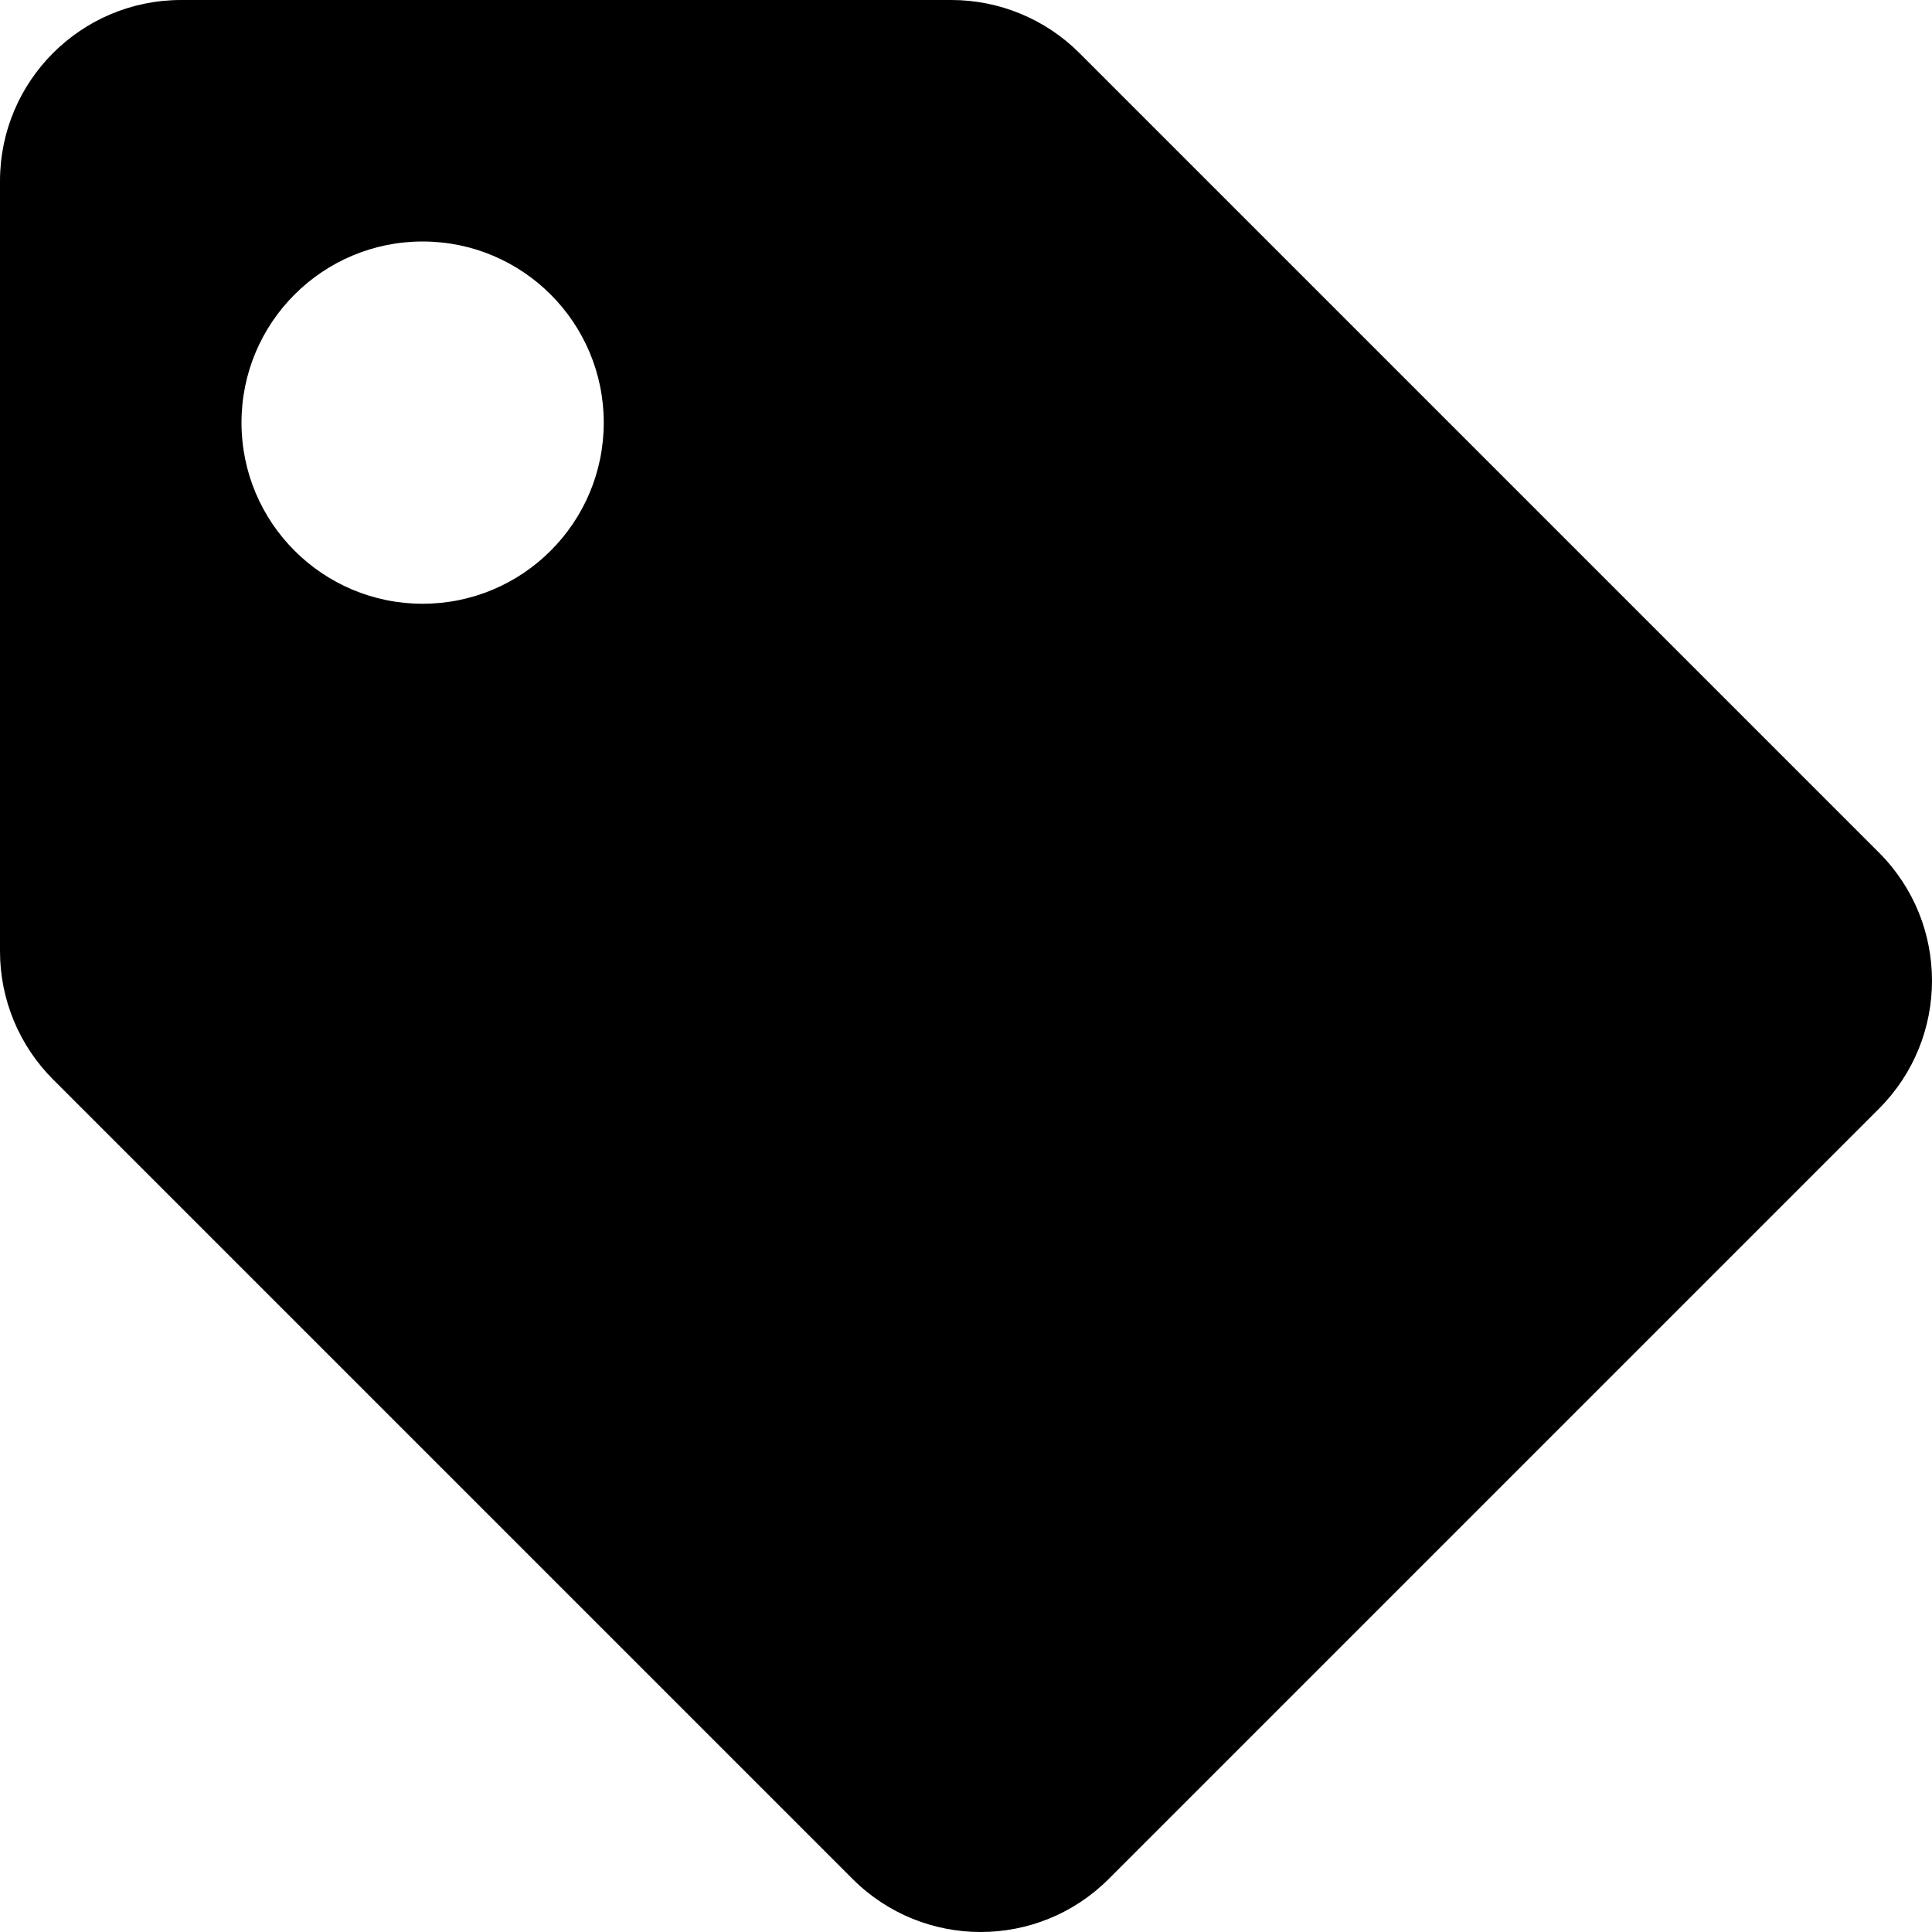
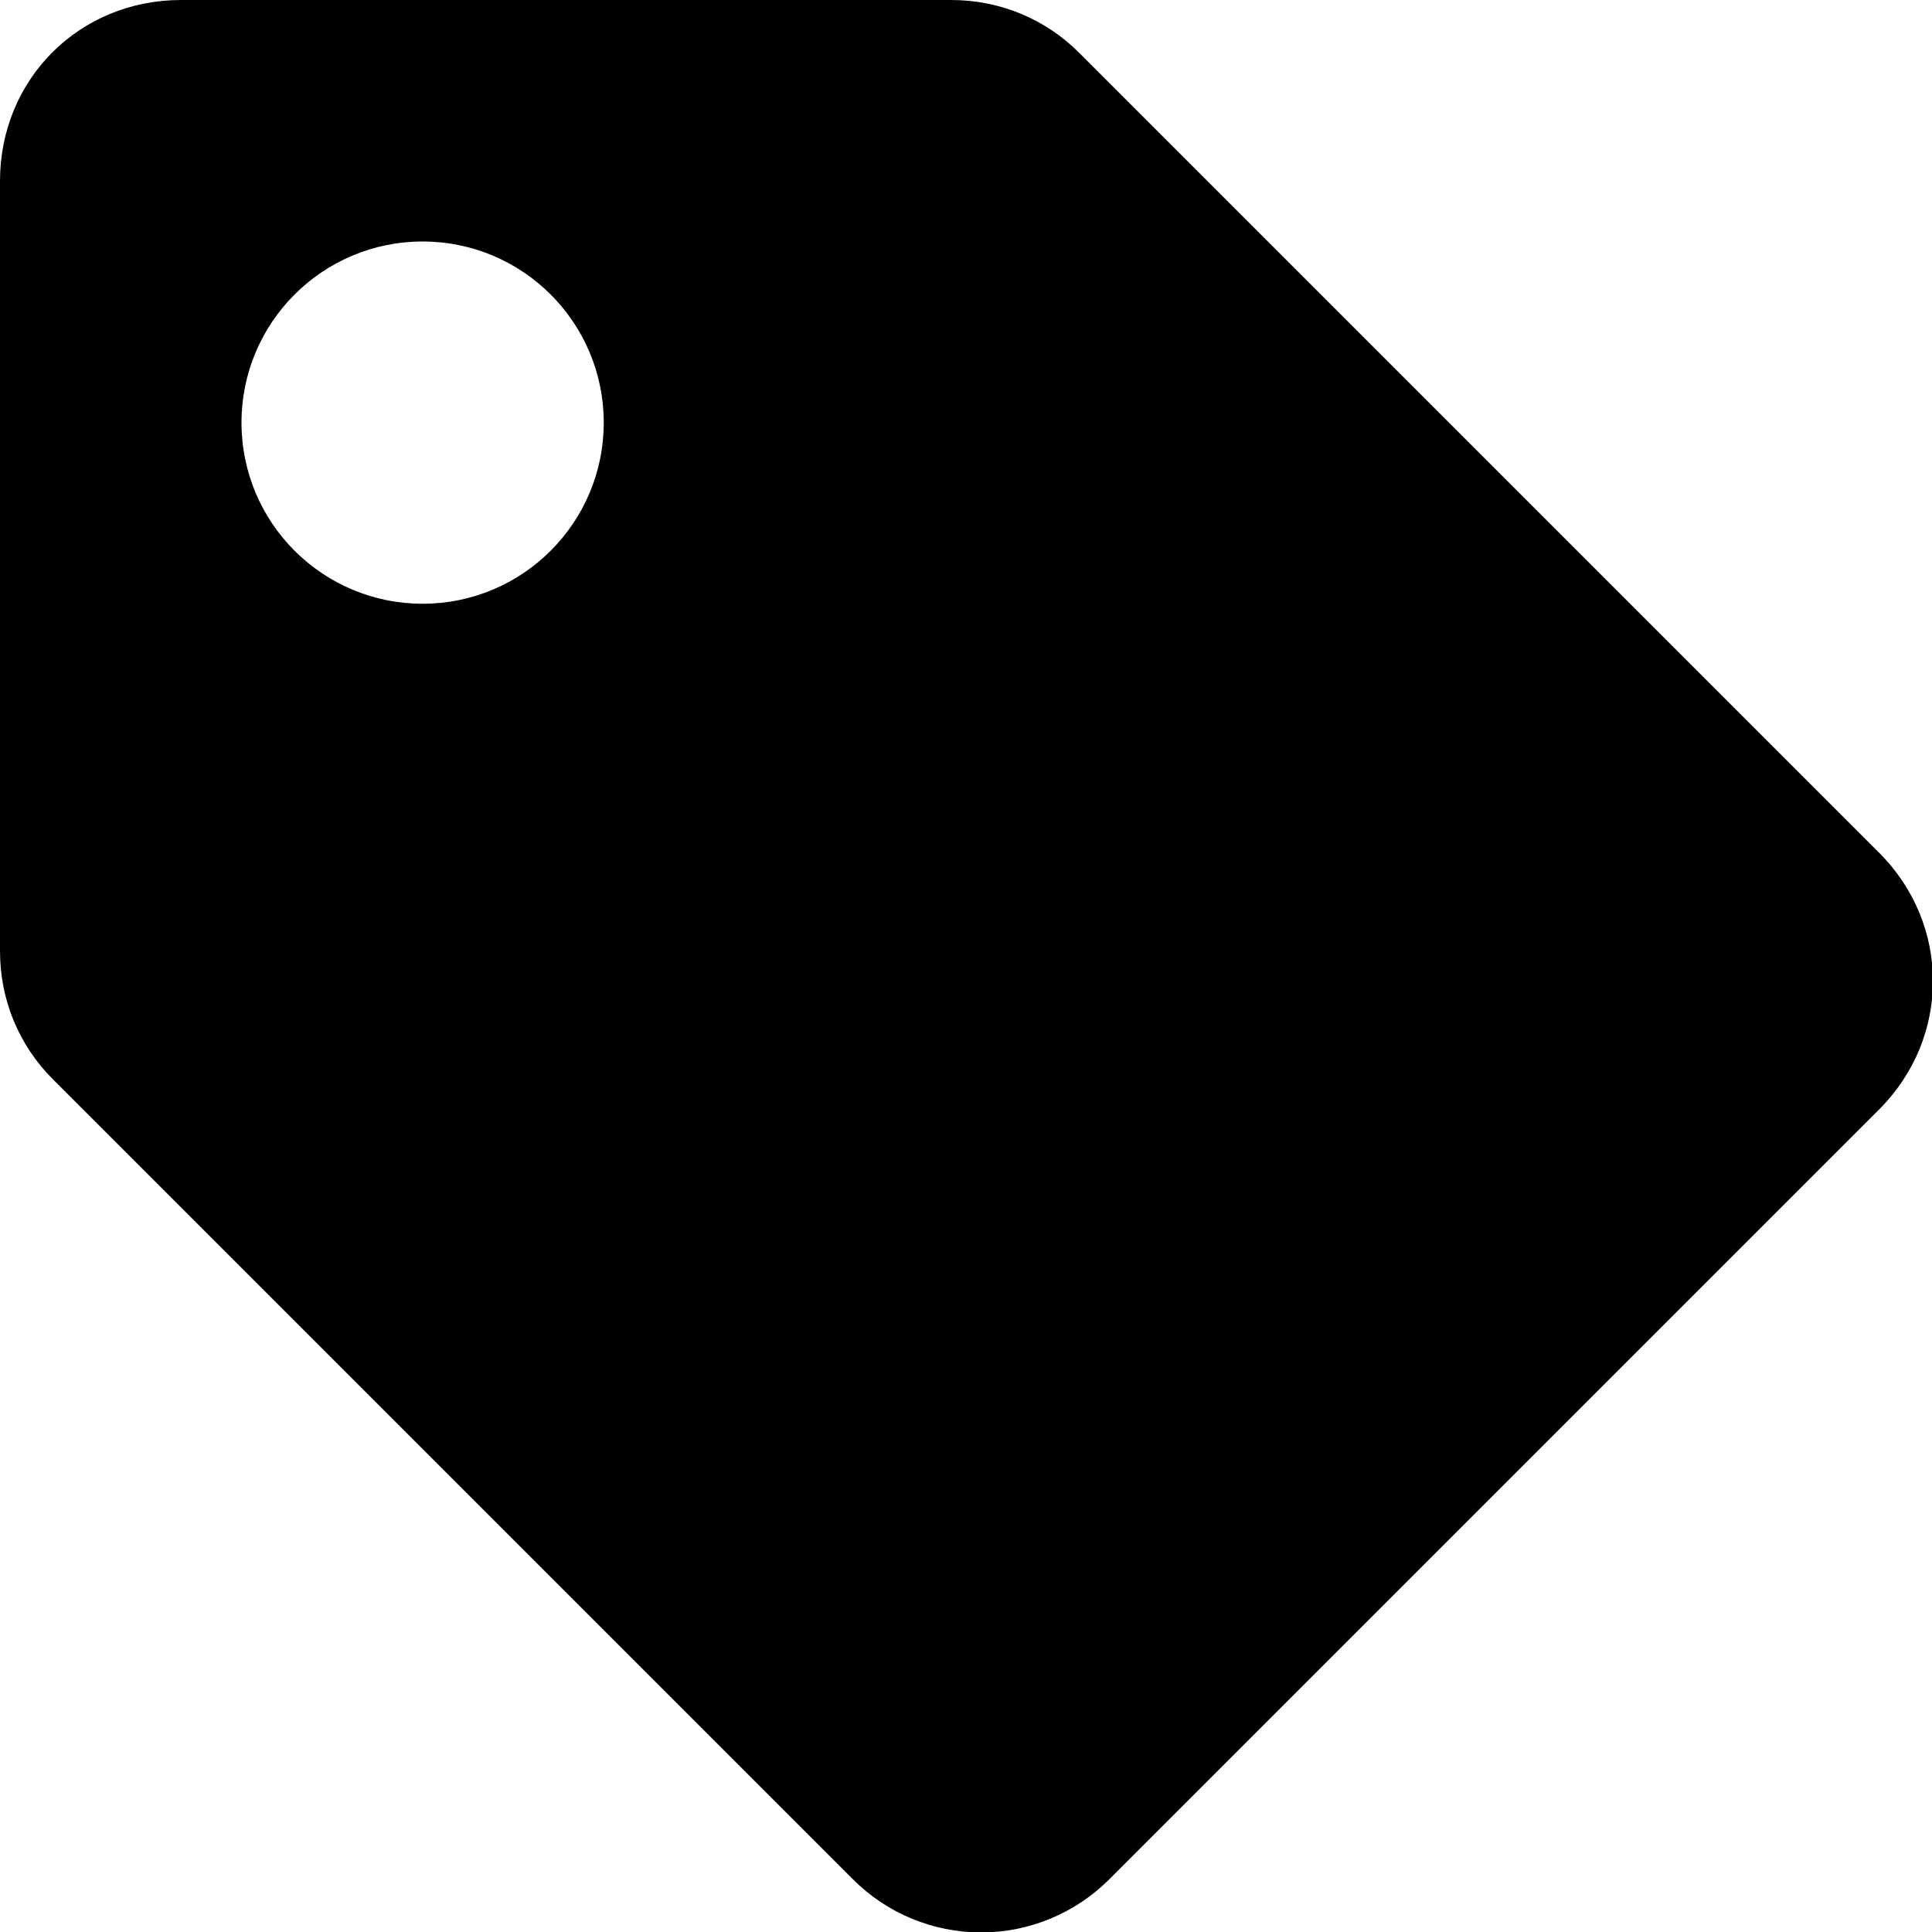
- <svg xmlns="http://www.w3.org/2000/svg" width="512px" height="512px" viewBox="0 0 512 512" version="1.1">
-   <path d="M0,252.118 L0,48 C0,21.49 21.49,0 48,0 L252.118,0 C264.848,6.65676412e-05 277.057,5.057 286.059,14.059 L497.941,225.941 C516.686,244.686 516.686,275.078 497.941,293.823 L293.823,497.941 C275.078,516.686 244.686,516.686 225.941,497.941 L14.059,286.059 C5.057,277.057 6.65676412e-05,264.848 0,252.118 Z M112,64 C85.49,64 64,85.49 64,112 C64,138.51 85.49,160 112,160 C138.51,160 160,138.51 160,112 C160,85.49 138.51,64 112,64 Z" id="Shape" />
+ <svg xmlns="http://www.w3.org/2000/svg" viewBox="0 0 512 512" fill="currentColor">
+   <path d="M0 252V48C0 21 21 0 48 0h204c13 0 25 5 34 14l212 212c19 19 19 49 0 68L294 498a48 48 0 01-68 0L14 286c-9-9-14-21-14-34zM112 64a48 48 0 100 96 48 48 0 000-96z" />
</svg>
